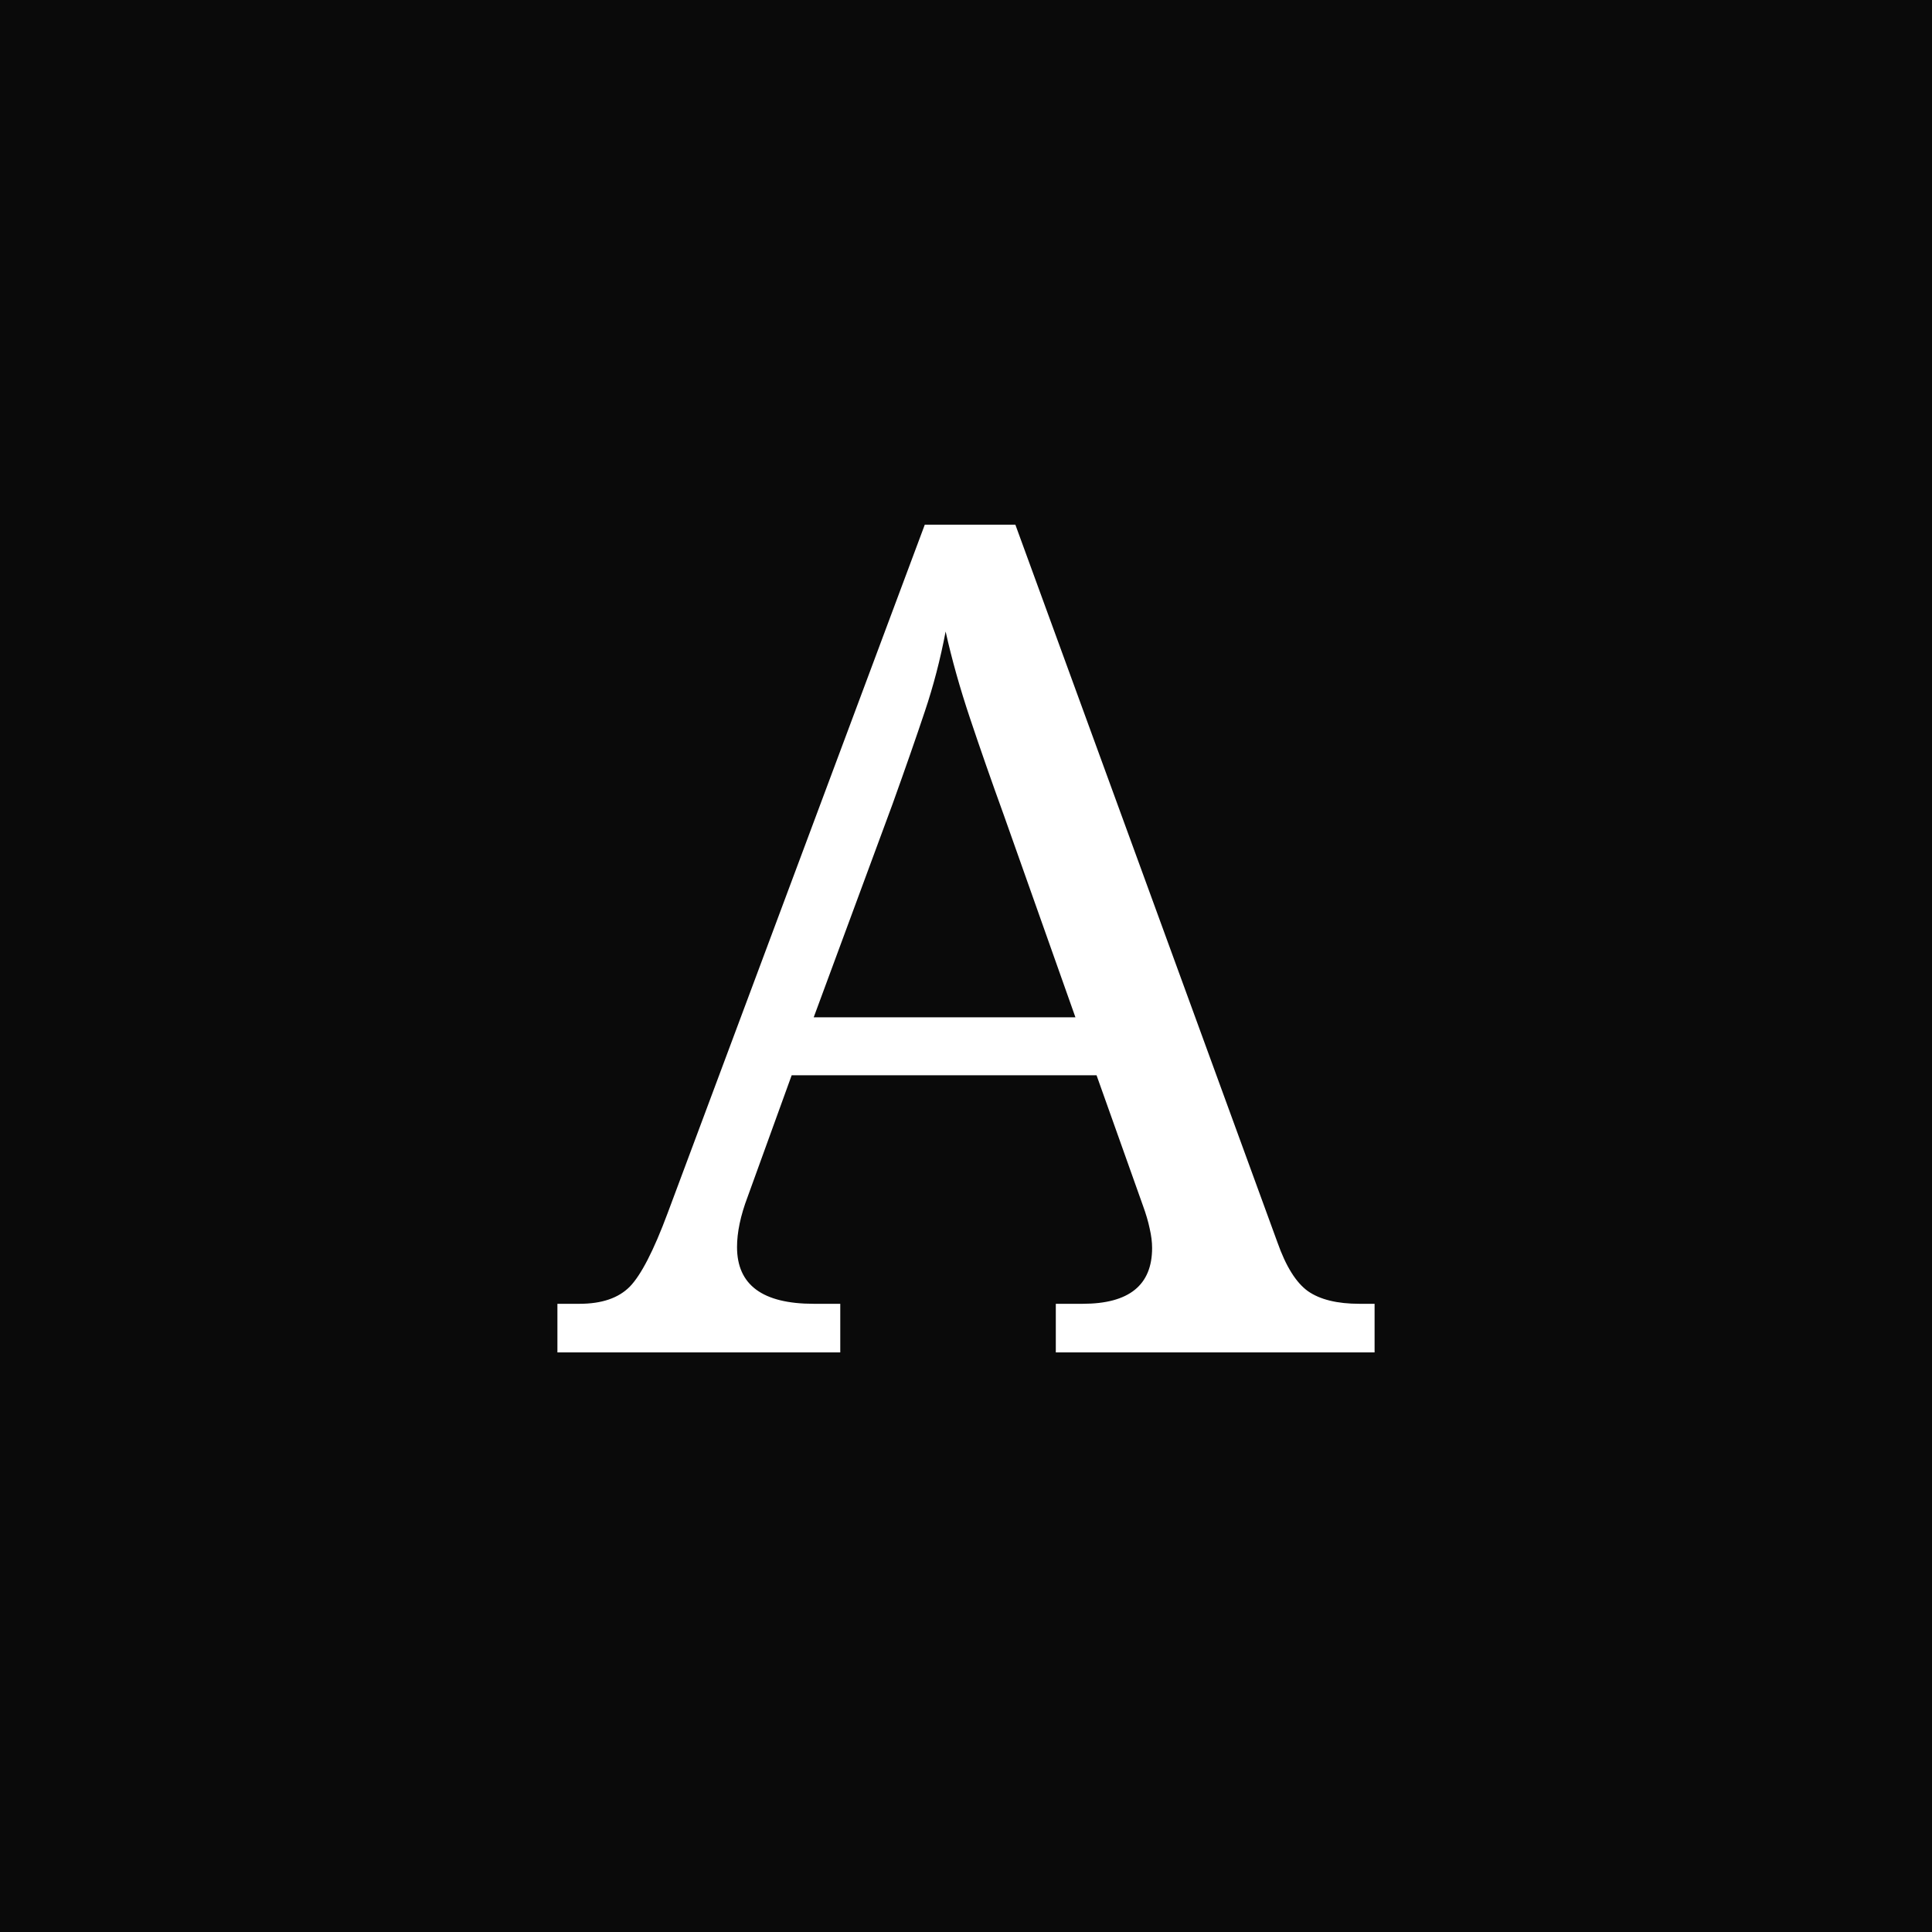
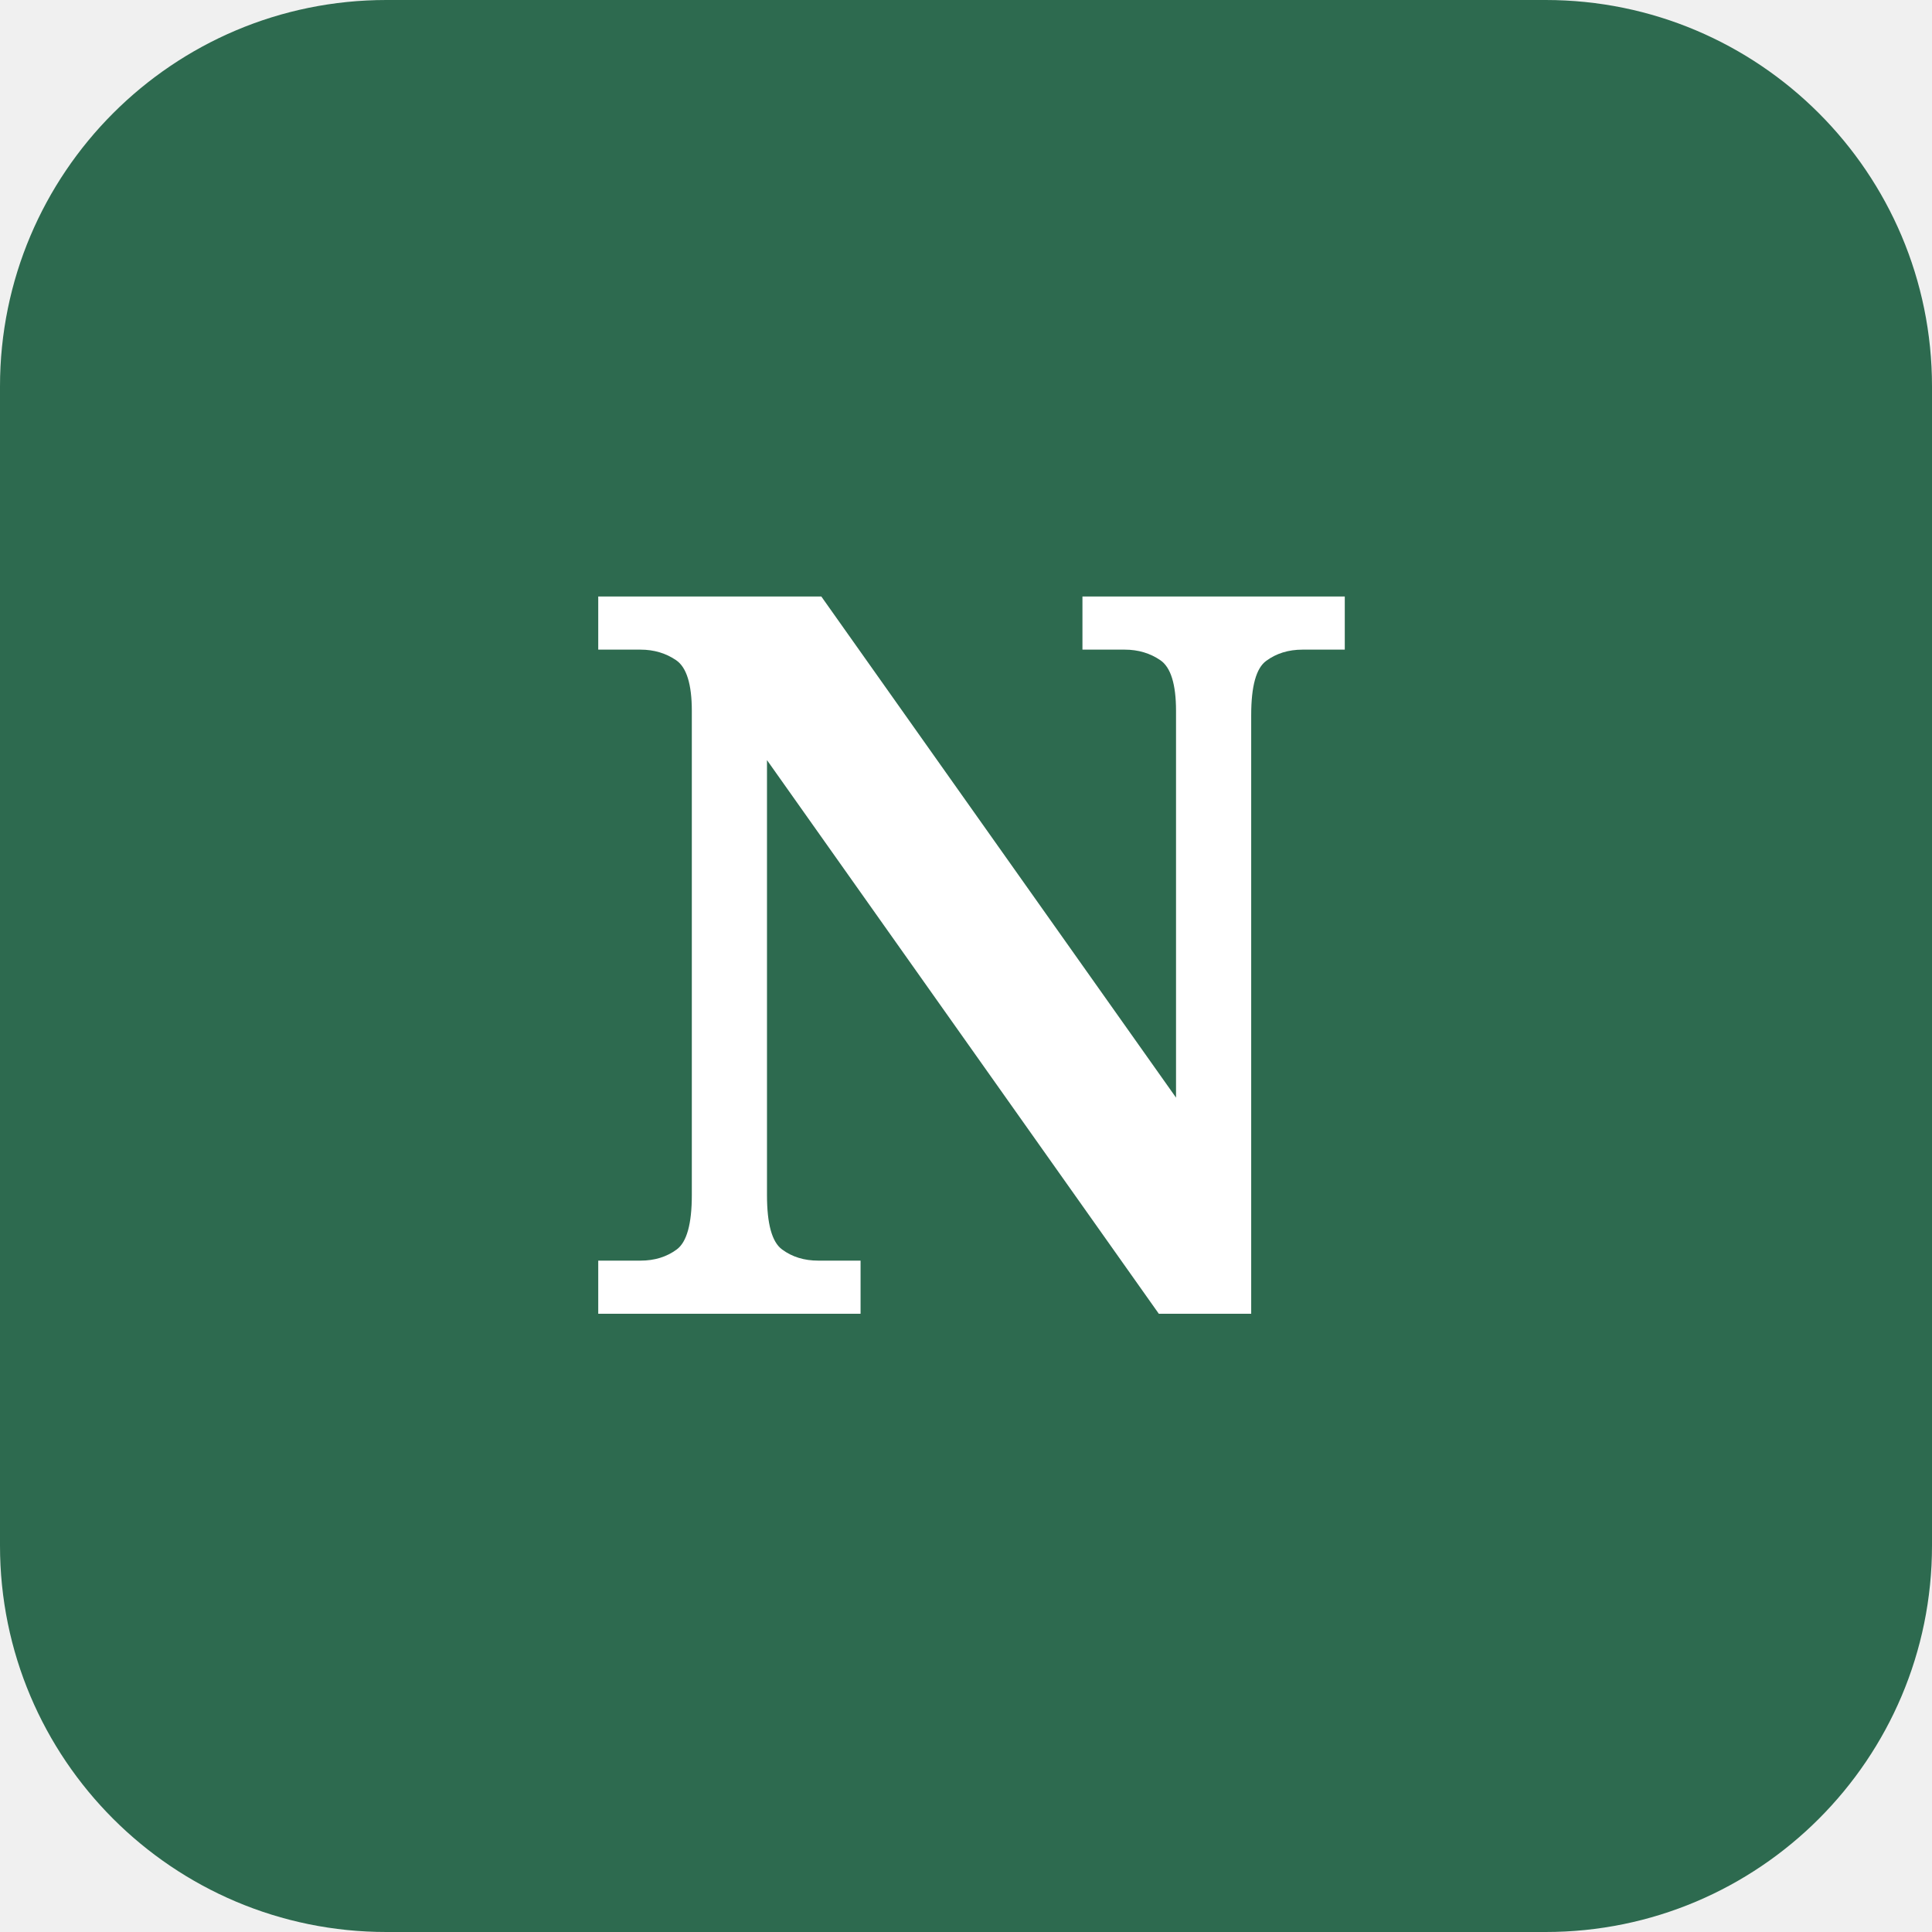
<svg xmlns="http://www.w3.org/2000/svg" viewBox="0 0 100 100">
-   <rect width="100" height="100" fill="#0a0a0a" />
-   <text x="50" y="70" font-family="Georgia, serif" font-size="60" fill="#fff" text-anchor="middle">A</text>
+   <rect width="100" height="100" rx="20" fill="#2d6a4f" />
+   <text x="50" y="68" font-family="Georgia, serif" font-size="52" fill="#fff" text-anchor="middle" font-weight="bold">N</text>
</svg>
